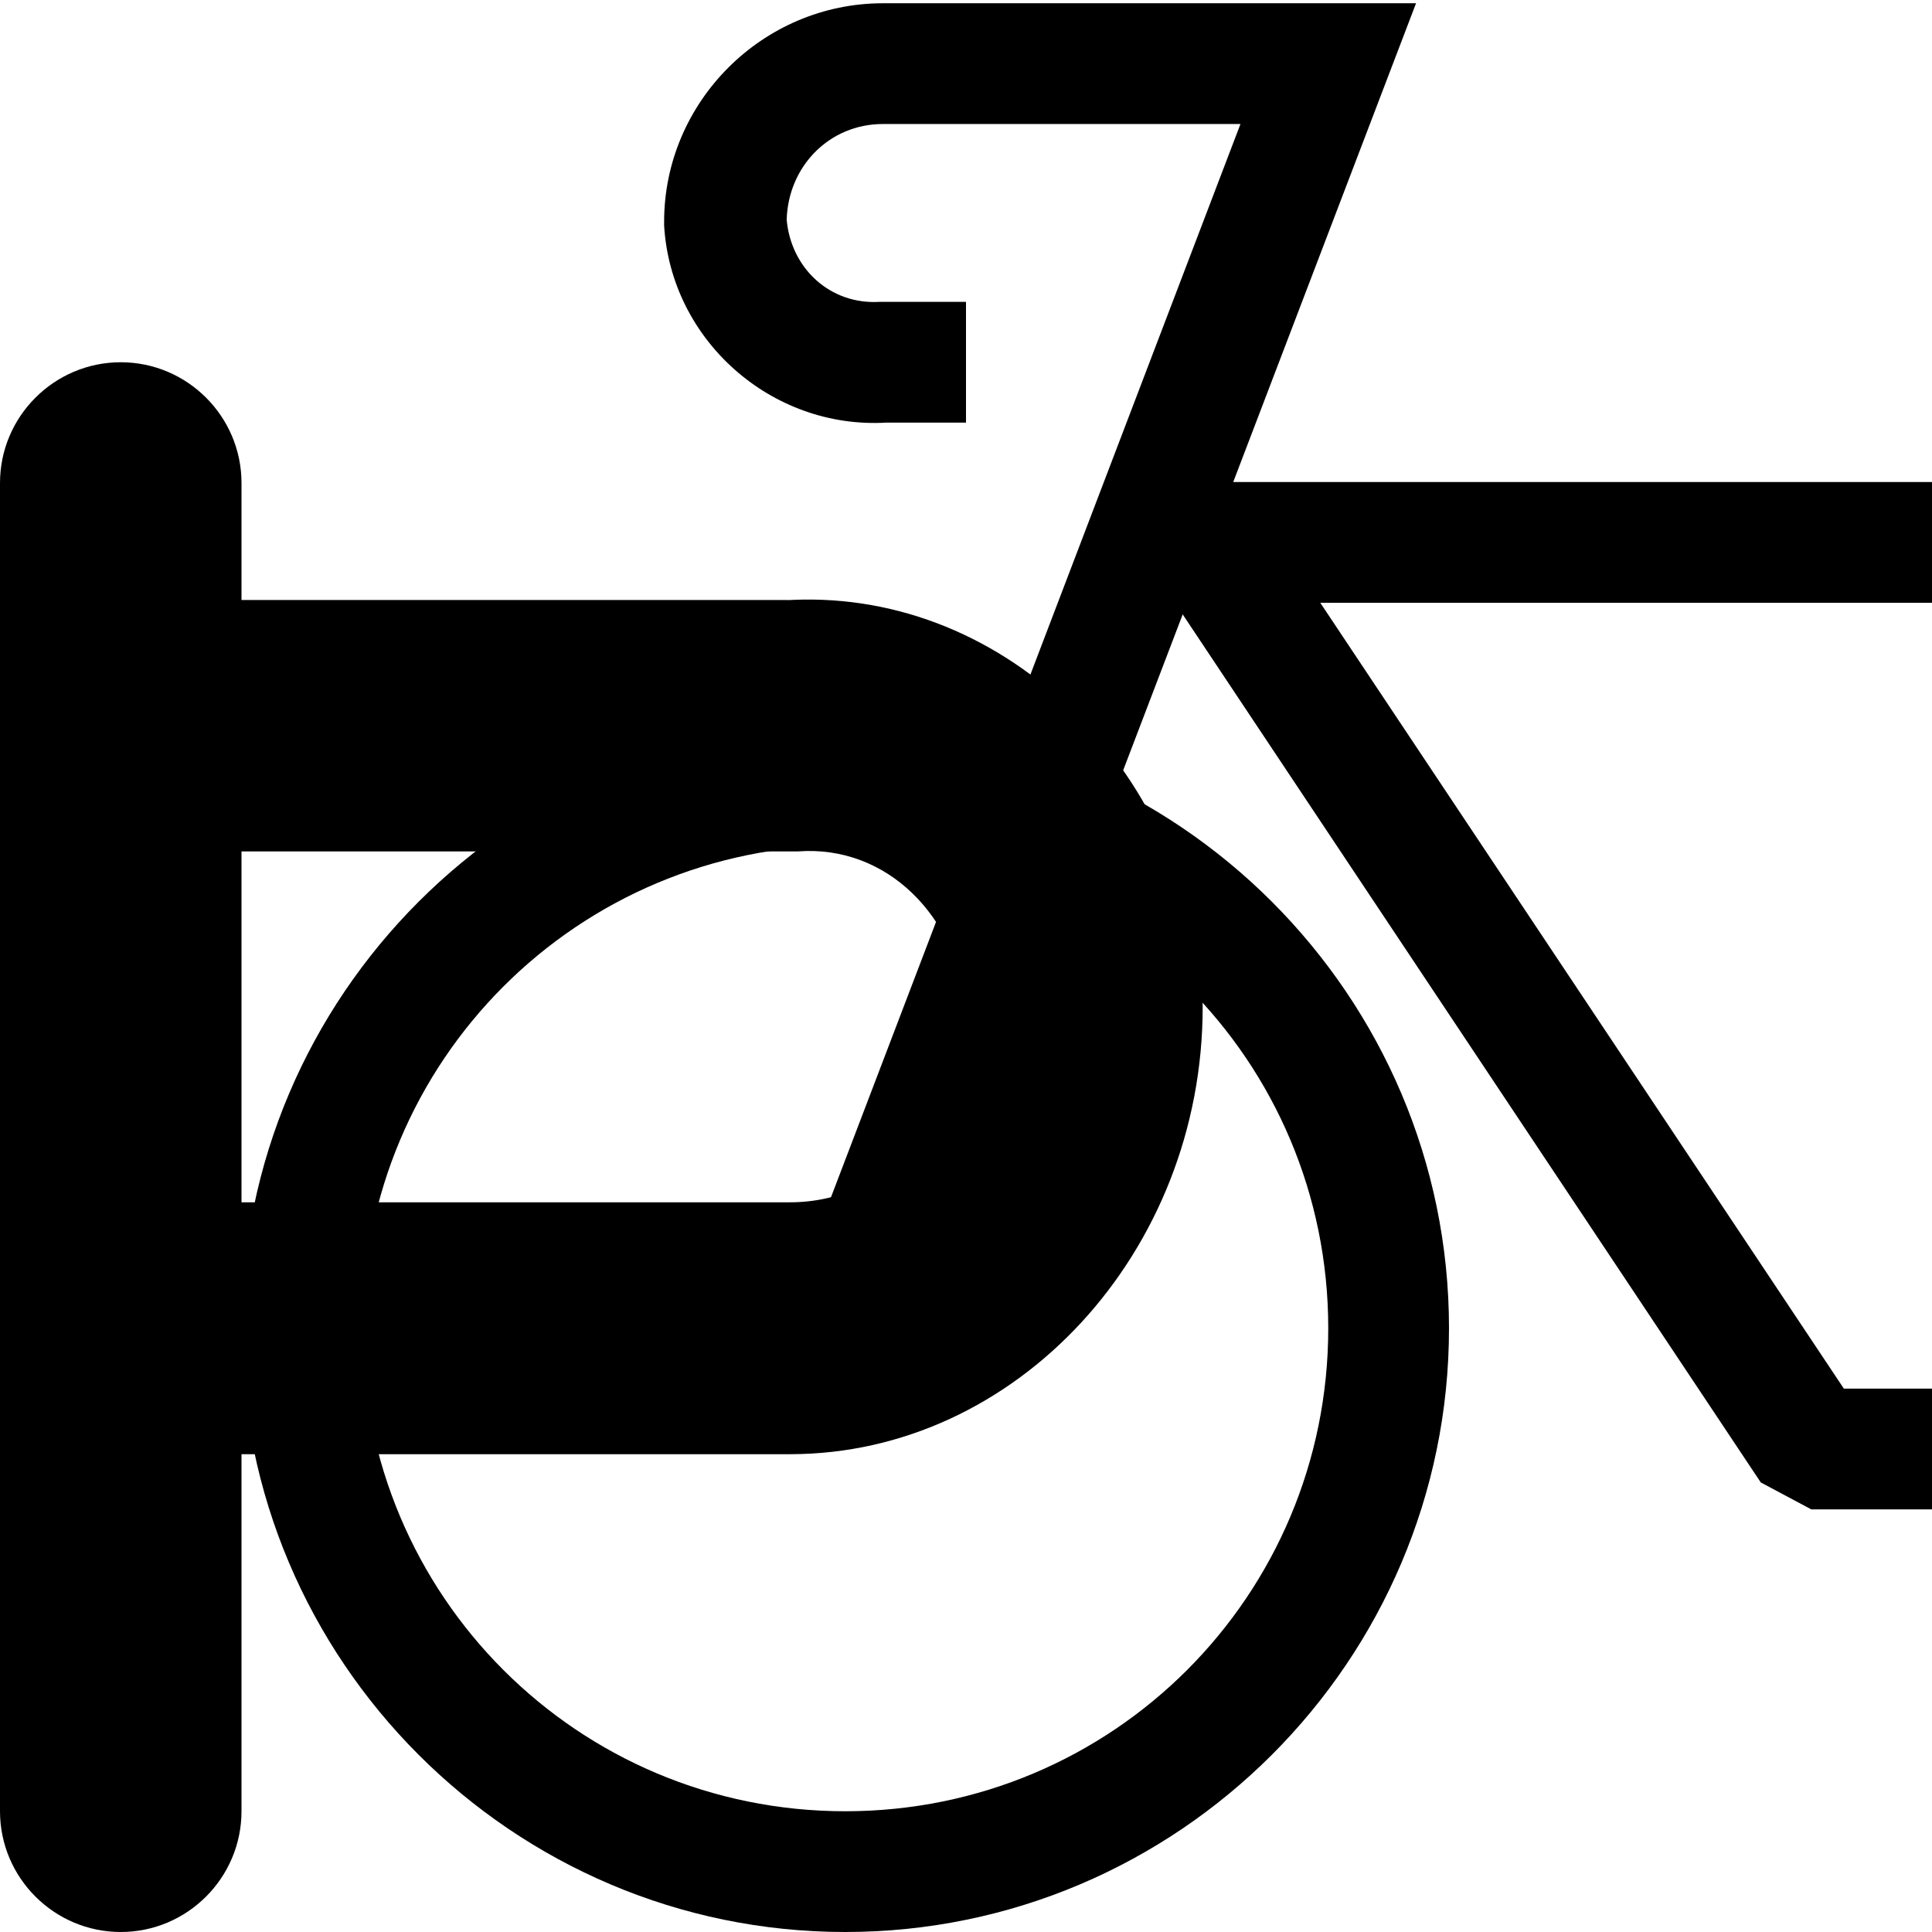
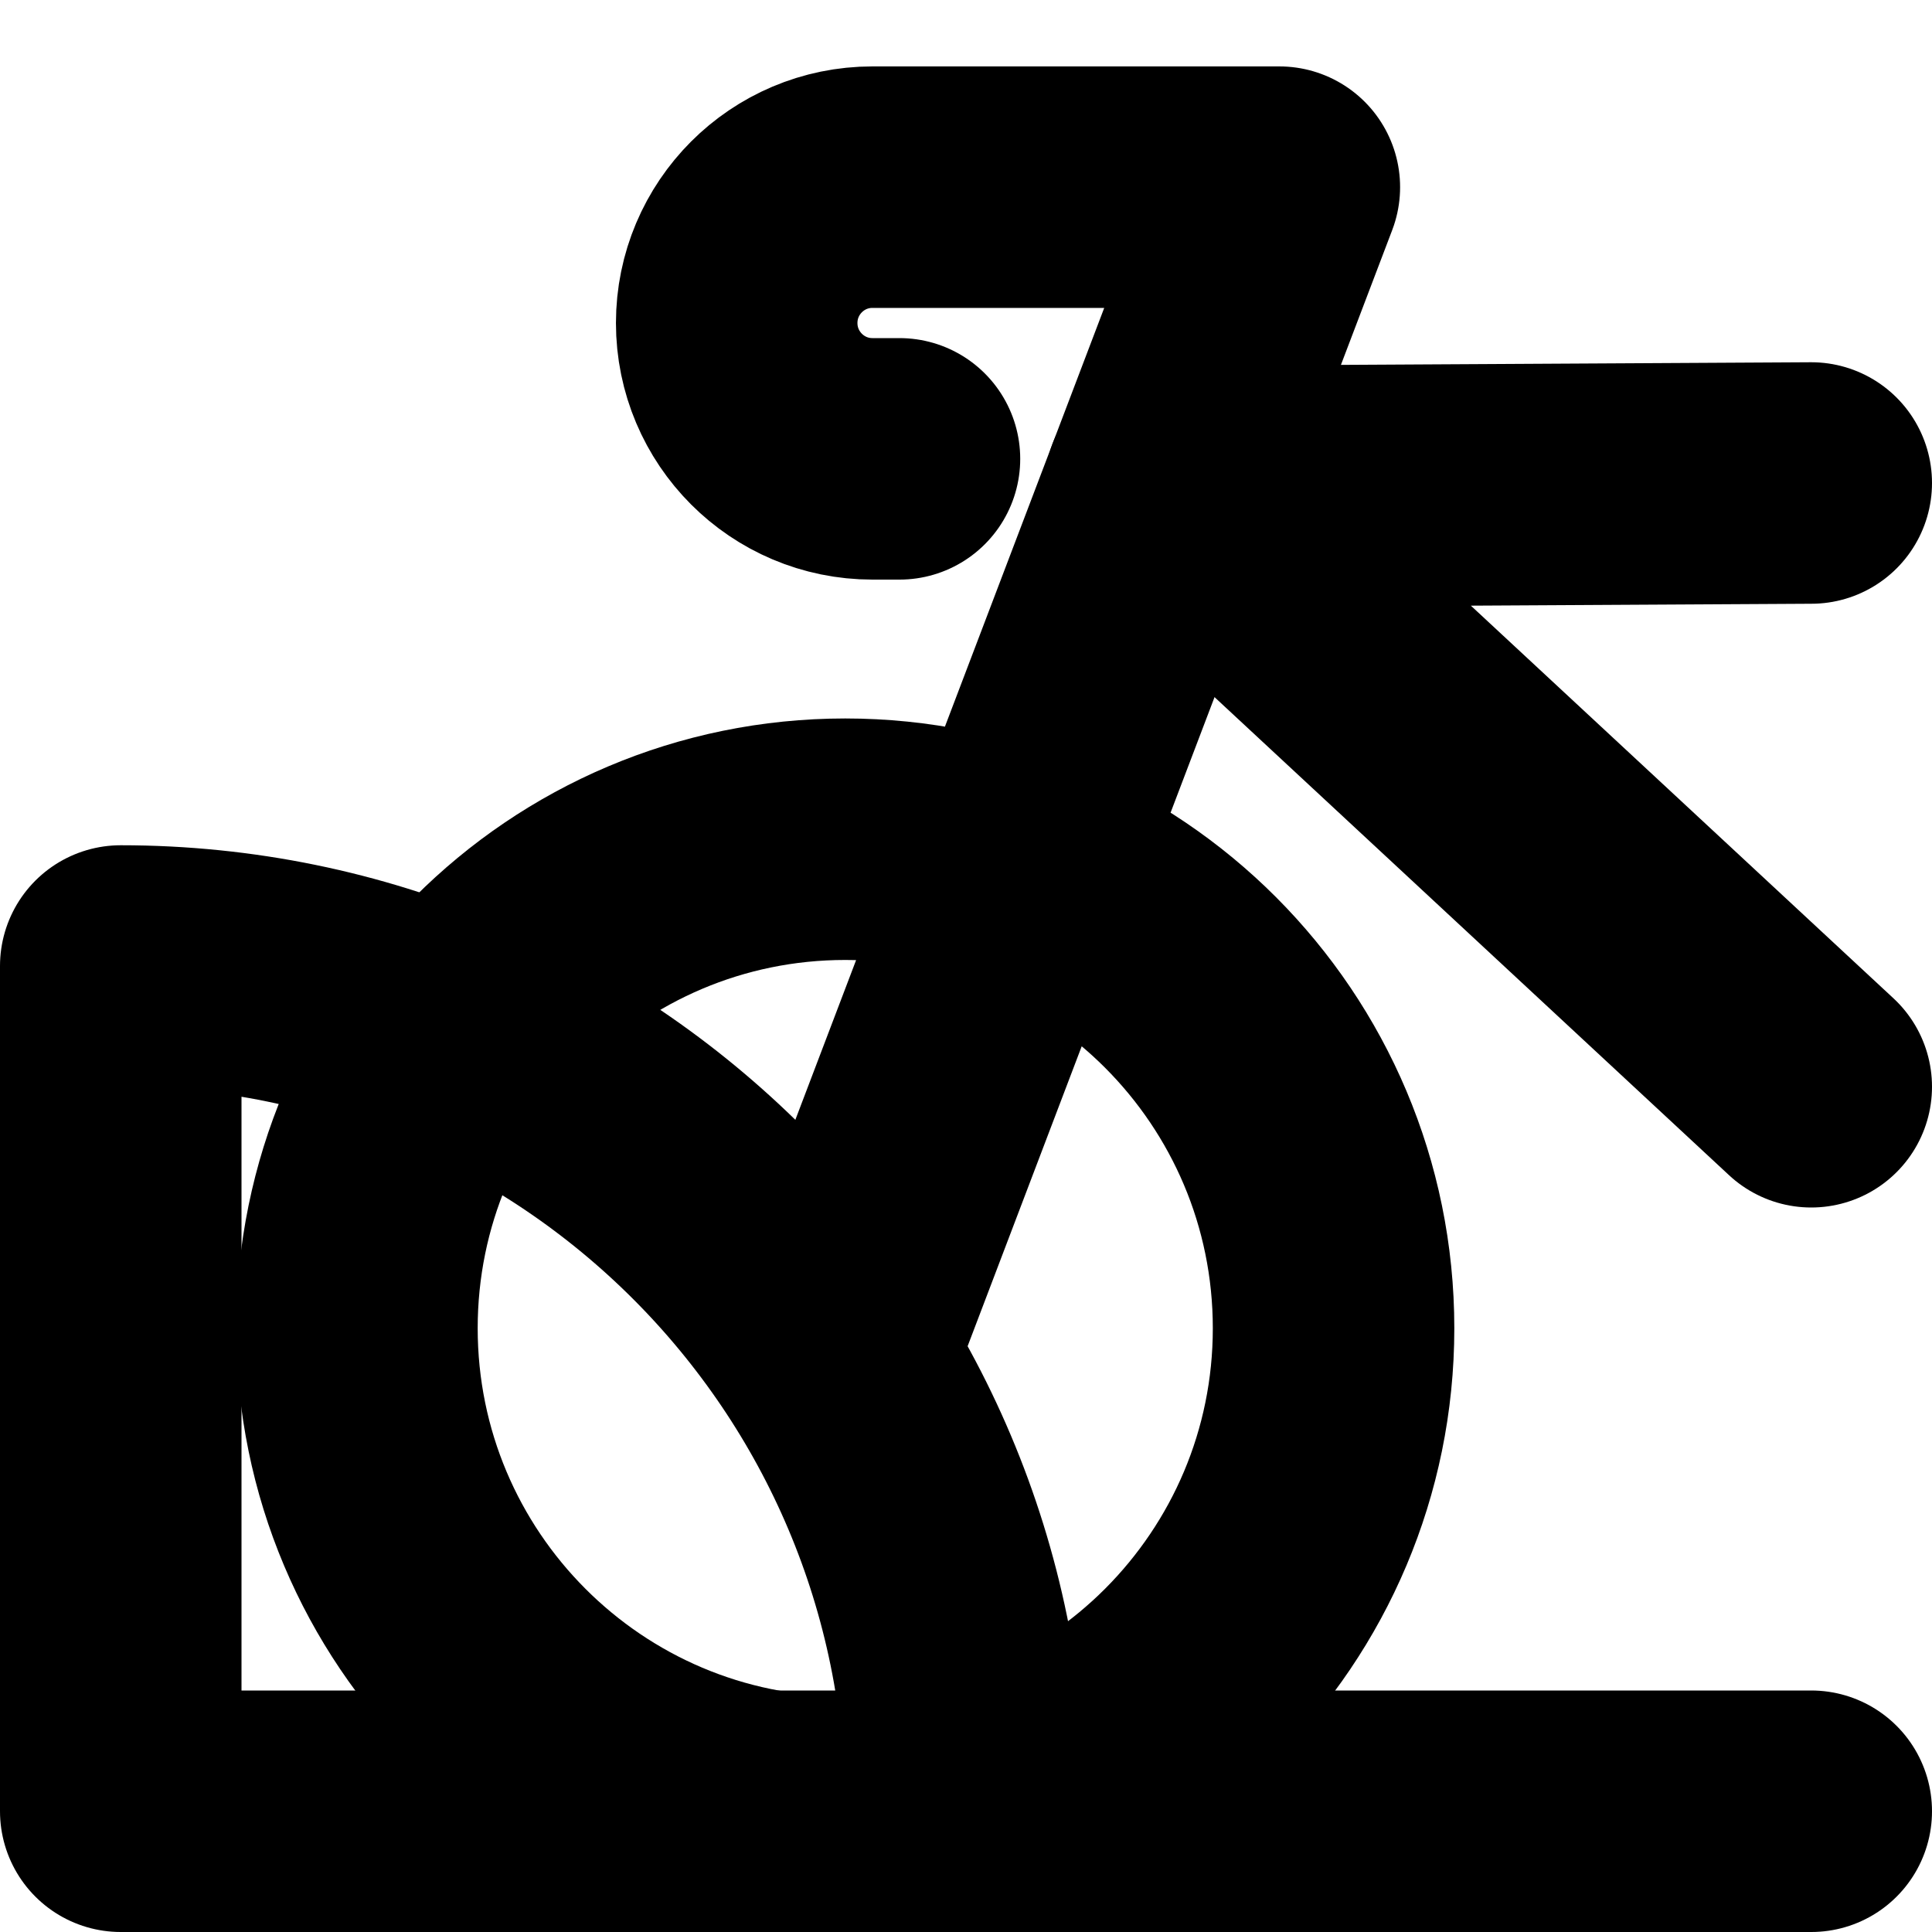
- <svg xmlns="http://www.w3.org/2000/svg" height="16px" viewBox="0 0 16 16" width="16px">
-   <filter id="a" height="100%" width="100%" x="0%" y="0%">
-     <feColorMatrix color-interpolation-filters="sRGB" values="0 0 0 0 1 0 0 0 0 1 0 0 0 0 1 0 0 0 1 0" />
-   </filter>
-   <mask id="b">
-     <g filter="url(#a)">
-       <path d="m -1.6 -1.6 h 19.2 v 19.2 h -19.2 z" fill-opacity="0.5" />
-     </g>
-   </mask>
-   <clipPath id="c">
-     <path d="m 0 0 h 1600 v 1200 h -1600 z" />
-   </clipPath>
-   <mask id="d">
-     <g filter="url(#a)">
-       <path d="m -1.6 -1.6 h 19.2 v 19.2 h -19.2 z" fill-opacity="0.7" />
-     </g>
-   </mask>
-   <clipPath id="e">
-     <path d="m 0 0 h 1600 v 1200 h -1600 z" />
-   </clipPath>
-   <mask id="f">
-     <g filter="url(#a)">
-       <path d="m -1.6 -1.6 h 19.2 v 19.2 h -19.2 z" fill-opacity="0.35" />
-     </g>
-   </mask>
-   <clipPath id="g">
-     <path d="m 0 0 h 1600 v 1200 h -1600 z" />
-   </clipPath>
-   <g mask="url(#b)">
-     <g clip-path="url(#c)" transform="matrix(1 0 0 1 -620 -140)">
-       <path d="m 550 182 c -0.352 0.004 -0.695 0.102 -1 0.281 v 3.438 c 0.305 0.18 0.648 0.277 1 0.281 c 1.105 0 2 -0.895 2 -2 s -0.895 -2 -2 -2 z m 0 5 c -0.34 0 -0.68 0.059 -1 0.176 v 6.824 h 4 v -4 c 0 -1.656 -1.344 -3 -3 -3 z m 0 0" />
-     </g>
-   </g>
-   <g mask="url(#d)">
-     <g clip-path="url(#e)" transform="matrix(1 0 0 1 -620 -140)">
-       <path d="m 569 182 v 4 c 1.105 0 2 -0.895 2 -2 s -0.895 -2 -2 -2 z m 0 5 v 7 h 3 v -4 c 0 -1.656 -1.344 -3 -3 -3 z m 0 0" />
-     </g>
-   </g>
-   <g mask="url(#f)">
-     <g clip-path="url(#g)" transform="matrix(1 0 0 1 -620 -140)">
-       <path d="m 573 182.27 v 3.449 c 0.613 -0.355 0.996 -1.008 1 -1.719 c 0 -0.715 -0.383 -1.375 -1 -1.73 z m 0 4.906 v 6.824 h 2 v -4 c 0 -1.27 -0.801 -2.402 -2 -2.824 z m 0 0" />
-     </g>
-   </g>
-   <path d="m 1 3 c -0.551 0 -1 0.449 -1 1 v 11 c 0 0.551 0.449 1 1 1 s 1 -0.449 1 -1 v -11 c 0 -0.551 -0.449 -1 -1 -1 z m 0 0" />
-   <path d="m 1 4.969 c -0.531 0 -0.961 0.465 -0.961 1.039 c 0 0.574 0.43 1.043 0.961 1.043 h 5.543 h 0.066 c 0.734 -0.055 1.32 0.535 1.398 1.32 c -0.027 0.883 -0.645 1.586 -1.465 1.586 h -5.543 c -0.531 0 -0.961 0.465 -0.961 1.043 c 0 0.273 0.102 0.539 0.281 0.734 c 0.18 0.199 0.426 0.309 0.68 0.309 h 5.543 c 1.875 0 3.418 -1.672 3.418 -3.703 c 0 -0.023 0 -0.047 -0.004 -0.07 c -0.121 -1.938 -1.688 -3.426 -3.477 -3.297 l 0.062 -0.004 z m 0 0" />
-   <path d="m 7 6 c -2.754 0 -5 2.246 -5 5 s 2.246 5 5 5 s 5 -2.246 5 -5 s -2.246 -5 -5 -5 z m 0 1 c 2.215 0 4 1.785 4 4 s -1.785 4 -4 4 s -4 -1.785 -4 -4 s 1.785 -4 4 -4 z m 0 0" />
-   <path d="m 10 3.992 l -0.418 0.777 l 5 7.508 l 0.418 0.223 h 1 v -1 h -0.73 l -4.336 -6.508 h 5.066 v -1 z m 0 0" />
-   <path d="m 7.312 0.027 c -0.996 0 -1.812 0.816 -1.812 1.809 v 0.031 c 0.055 0.949 0.887 1.688 1.84 1.633 h 0.66 v -1 h -0.719 c -0.406 0.023 -0.73 -0.277 -0.766 -0.68 c 0.012 -0.441 0.352 -0.793 0.797 -0.793 h 2.961 l -3.738 9.797 l 0.934 0.355 l 4.258 -11.152 z m 0 0" />
+ <svg xmlns="http://www.w3.org/2000/svg" xmlns:ns1="https://www.gtk.org/grappa" ns1:version="1" ns1:state-names="outline empty" ns1:state="0" id="svg1" width="16" height="16">
+   <path id="path8" class="transparent-fill" fill="none" stroke="rgb(0,0,0)" stroke-width="2" stroke-linecap="round" stroke-linejoin="round" stroke-dasharray="none" d="M 15 4 L 9.651 4.03 M 15 9 L 9.651 4.03" ns1:stroke-minwidth="25%" ns1:stroke-maxwidth="150%" ns1:stroke="foreground" ns1:states="outline">
+   </path>
+   <path id="path6" class="transparent-fill" fill="none" stroke="rgb(0,0,0)" stroke-width="2" stroke-linecap="round" stroke-linejoin="round" stroke-dasharray="none" d="M 11.044 11 C 11.044 13.237, 9.233 15.05, 7 15.05 C 4.766 15.05, 2.956 13.237, 2.956 11 C 2.956 8.763, 4.766 6.95, 7 6.95 C 9.233 6.95, 11.044 8.763, 11.044 11 Z M 7.449 3.8 L 7.225 3.8 C 6.604 3.8, 6.101 3.296, 6.101 2.675 C 6.101 2.054, 6.604 1.55, 7.225 1.55 L 10.595 1.55 L 7 11" ns1:stroke-minwidth="25%" ns1:stroke-maxwidth="150%" ns1:stroke="foreground" ns1:states="outline">
+   </path>
+   <path id="holder" class="transparent-fill" fill="none" stroke="rgb(0,0,0)" stroke-opacity="1" stroke-width="2" stroke-linecap="round" stroke-linejoin="round" stroke-miterlimit="4" stroke-dasharray="none" paint-order="stroke fill markers" d="M 15 15 L 1 15 L 1 8 M 1 8 A 7 7 0 0 1 8 15" ns1:stroke-minwidth="25%" ns1:stroke-maxwidth="150%" ns1:stroke="foreground" ns1:states="outline">
+   </path>
</svg>
